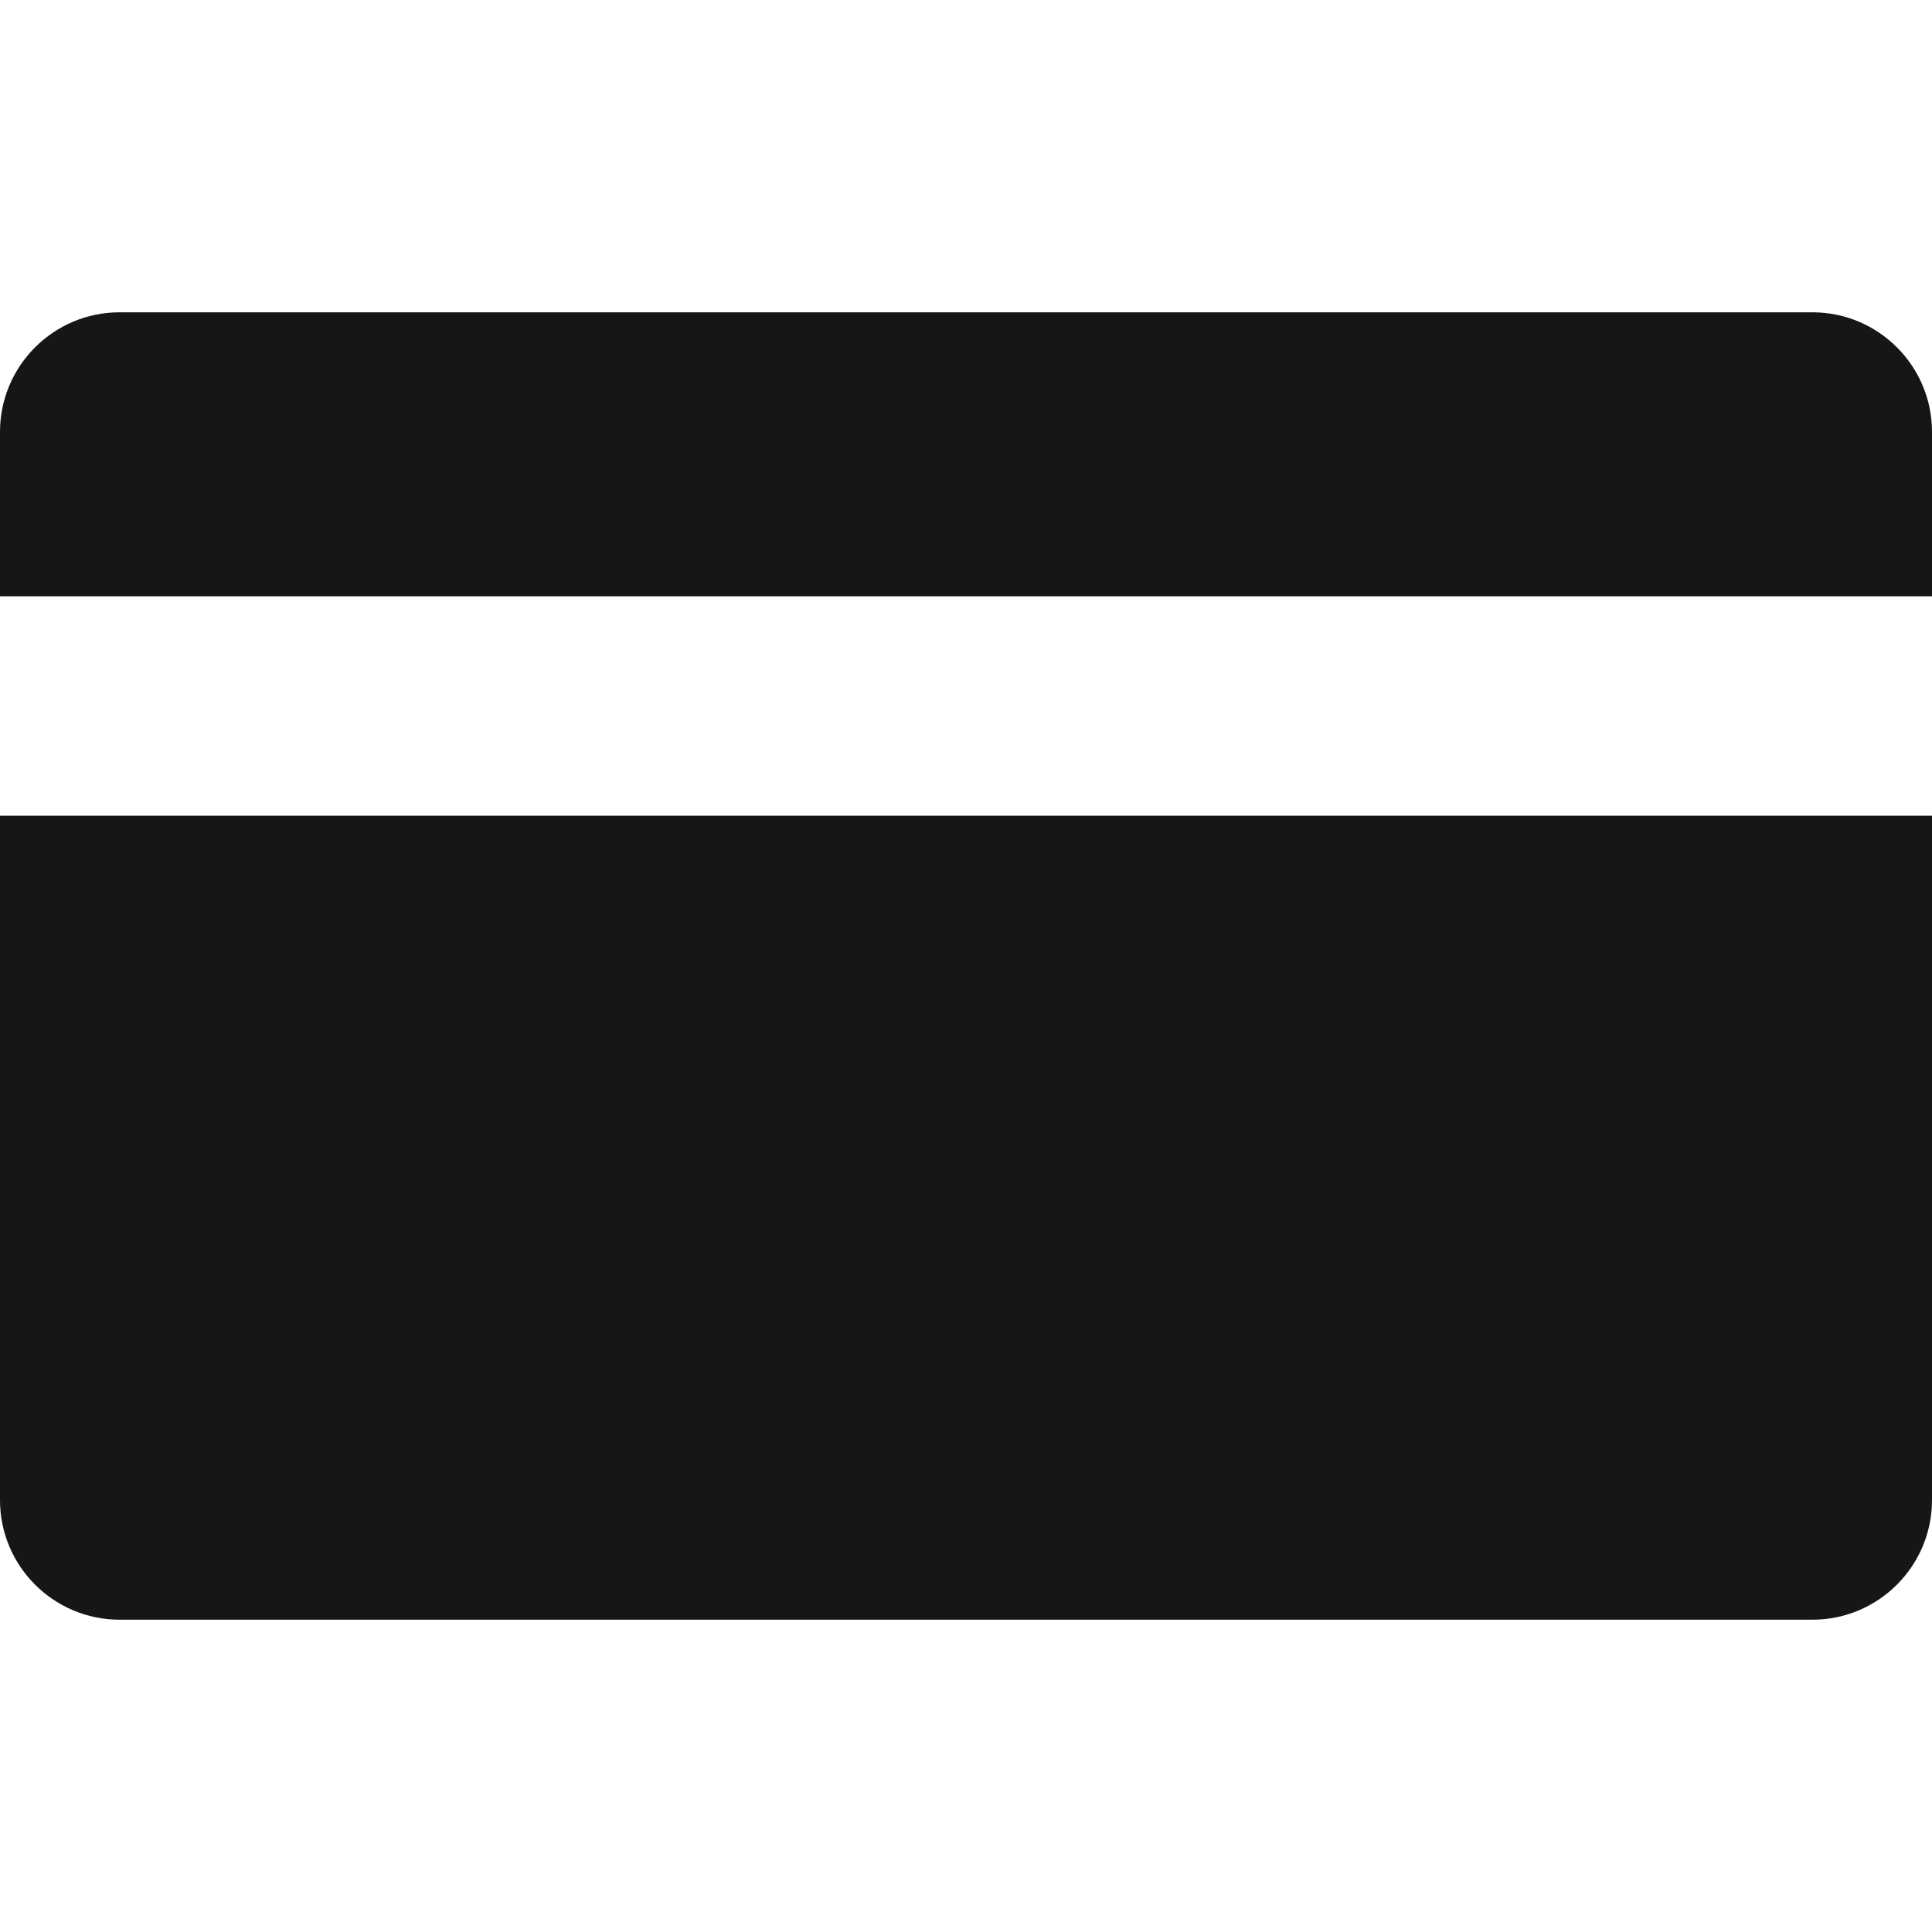
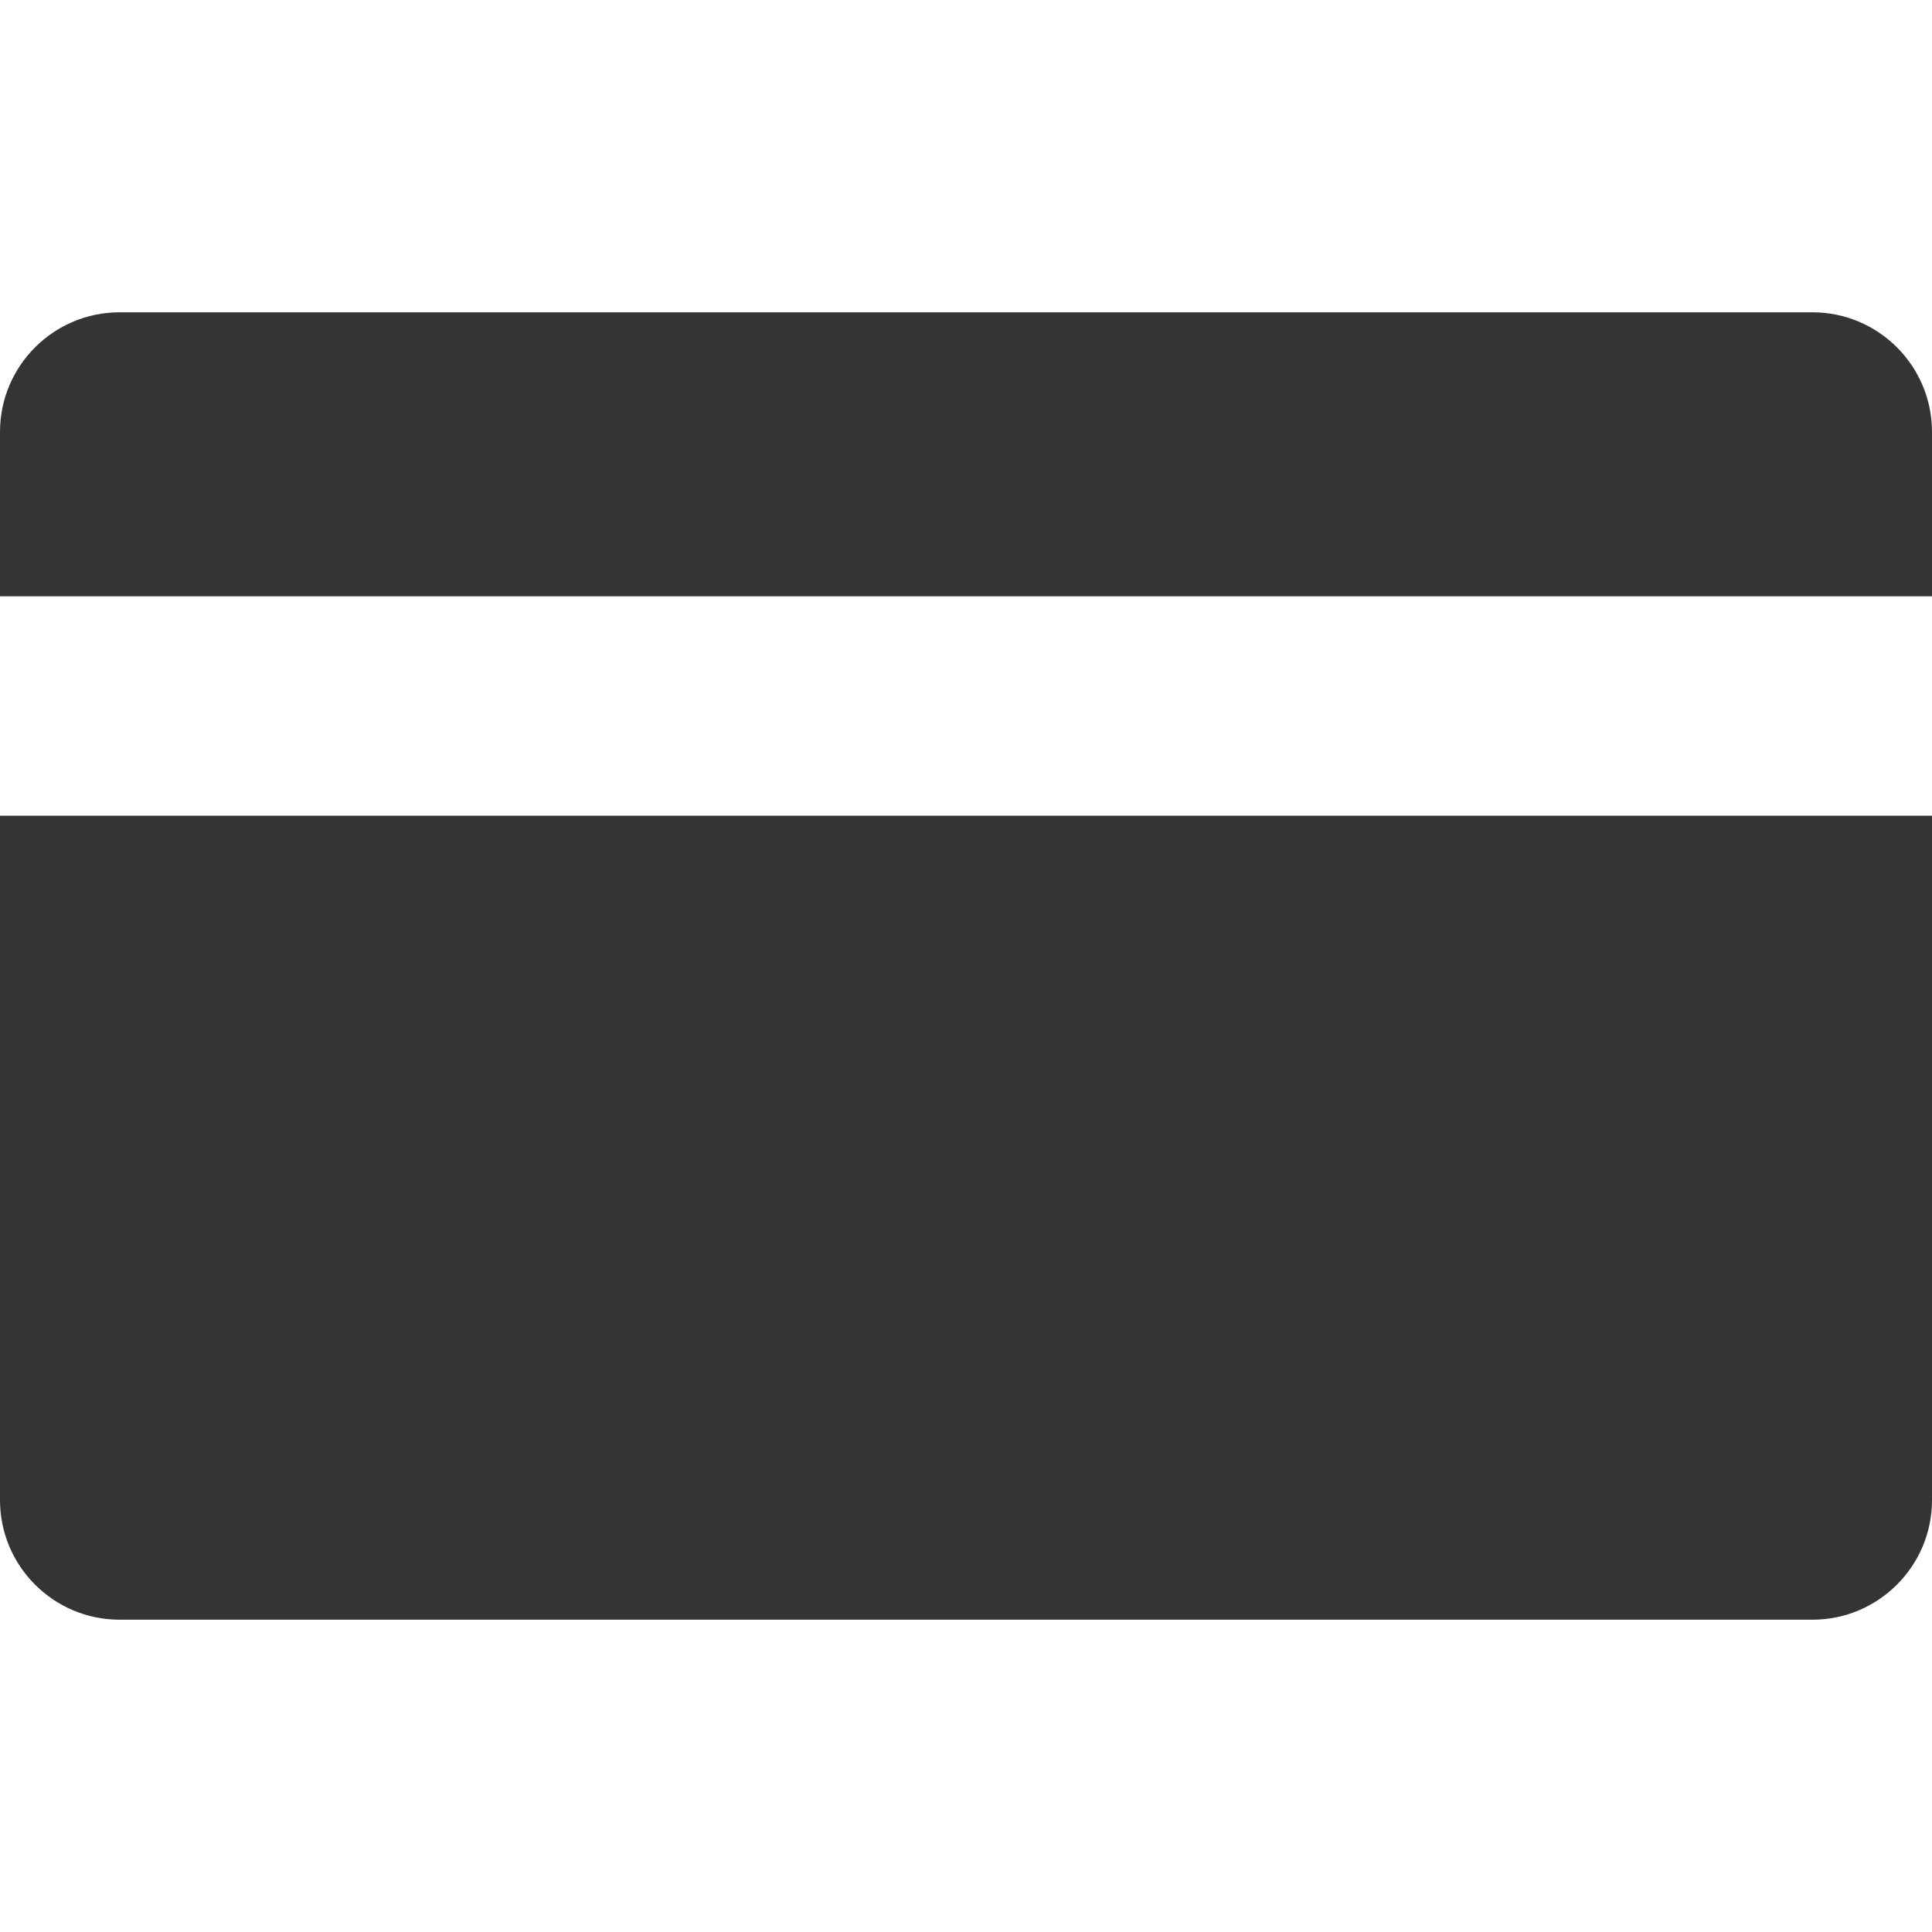
<svg xmlns="http://www.w3.org/2000/svg" version="1.1" id="Capa_1" x="0px" y="0px" width="512px" height="512px" viewBox="0 0 969.4 969.4" style="enable-background:new 0 0 969.4 969.4;" xml:space="preserve">
  <g>
    <g>
-       <path d="M969.4,216.7c0-33.1-26.9-60-60-60H60c-33.1,0-60,26.9-60,60v82.5h969.4V216.7z" data-original="#000000" class="active-path" data-old_color="#681414" fill="#161616" />
-       <path d="M969.4,409.3H0v343.4c0,33.1,26.9,60,60,60h849.4c33.1,0,60-26.9,60-60V409.3z" data-original="#000000" class="active-path" data-old_color="#681414" fill="#161616" />
+       <path d="M969.4,216.7c0-33.1-26.9-60-60-60H60c-33.1,0-60,26.9-60,60v82.5h969.4V216.7z" data-original="#000000" class="active-path" data-old_color="#681414" fill="#343434" />
+       <path d="M969.4,409.3H0v343.4c0,33.1,26.9,60,60,60h849.4c33.1,0,60-26.9,60-60V409.3z" data-original="#000000" class="active-path" data-old_color="#681414" fill="#343434" />
    </g>
  </g>
</svg>
